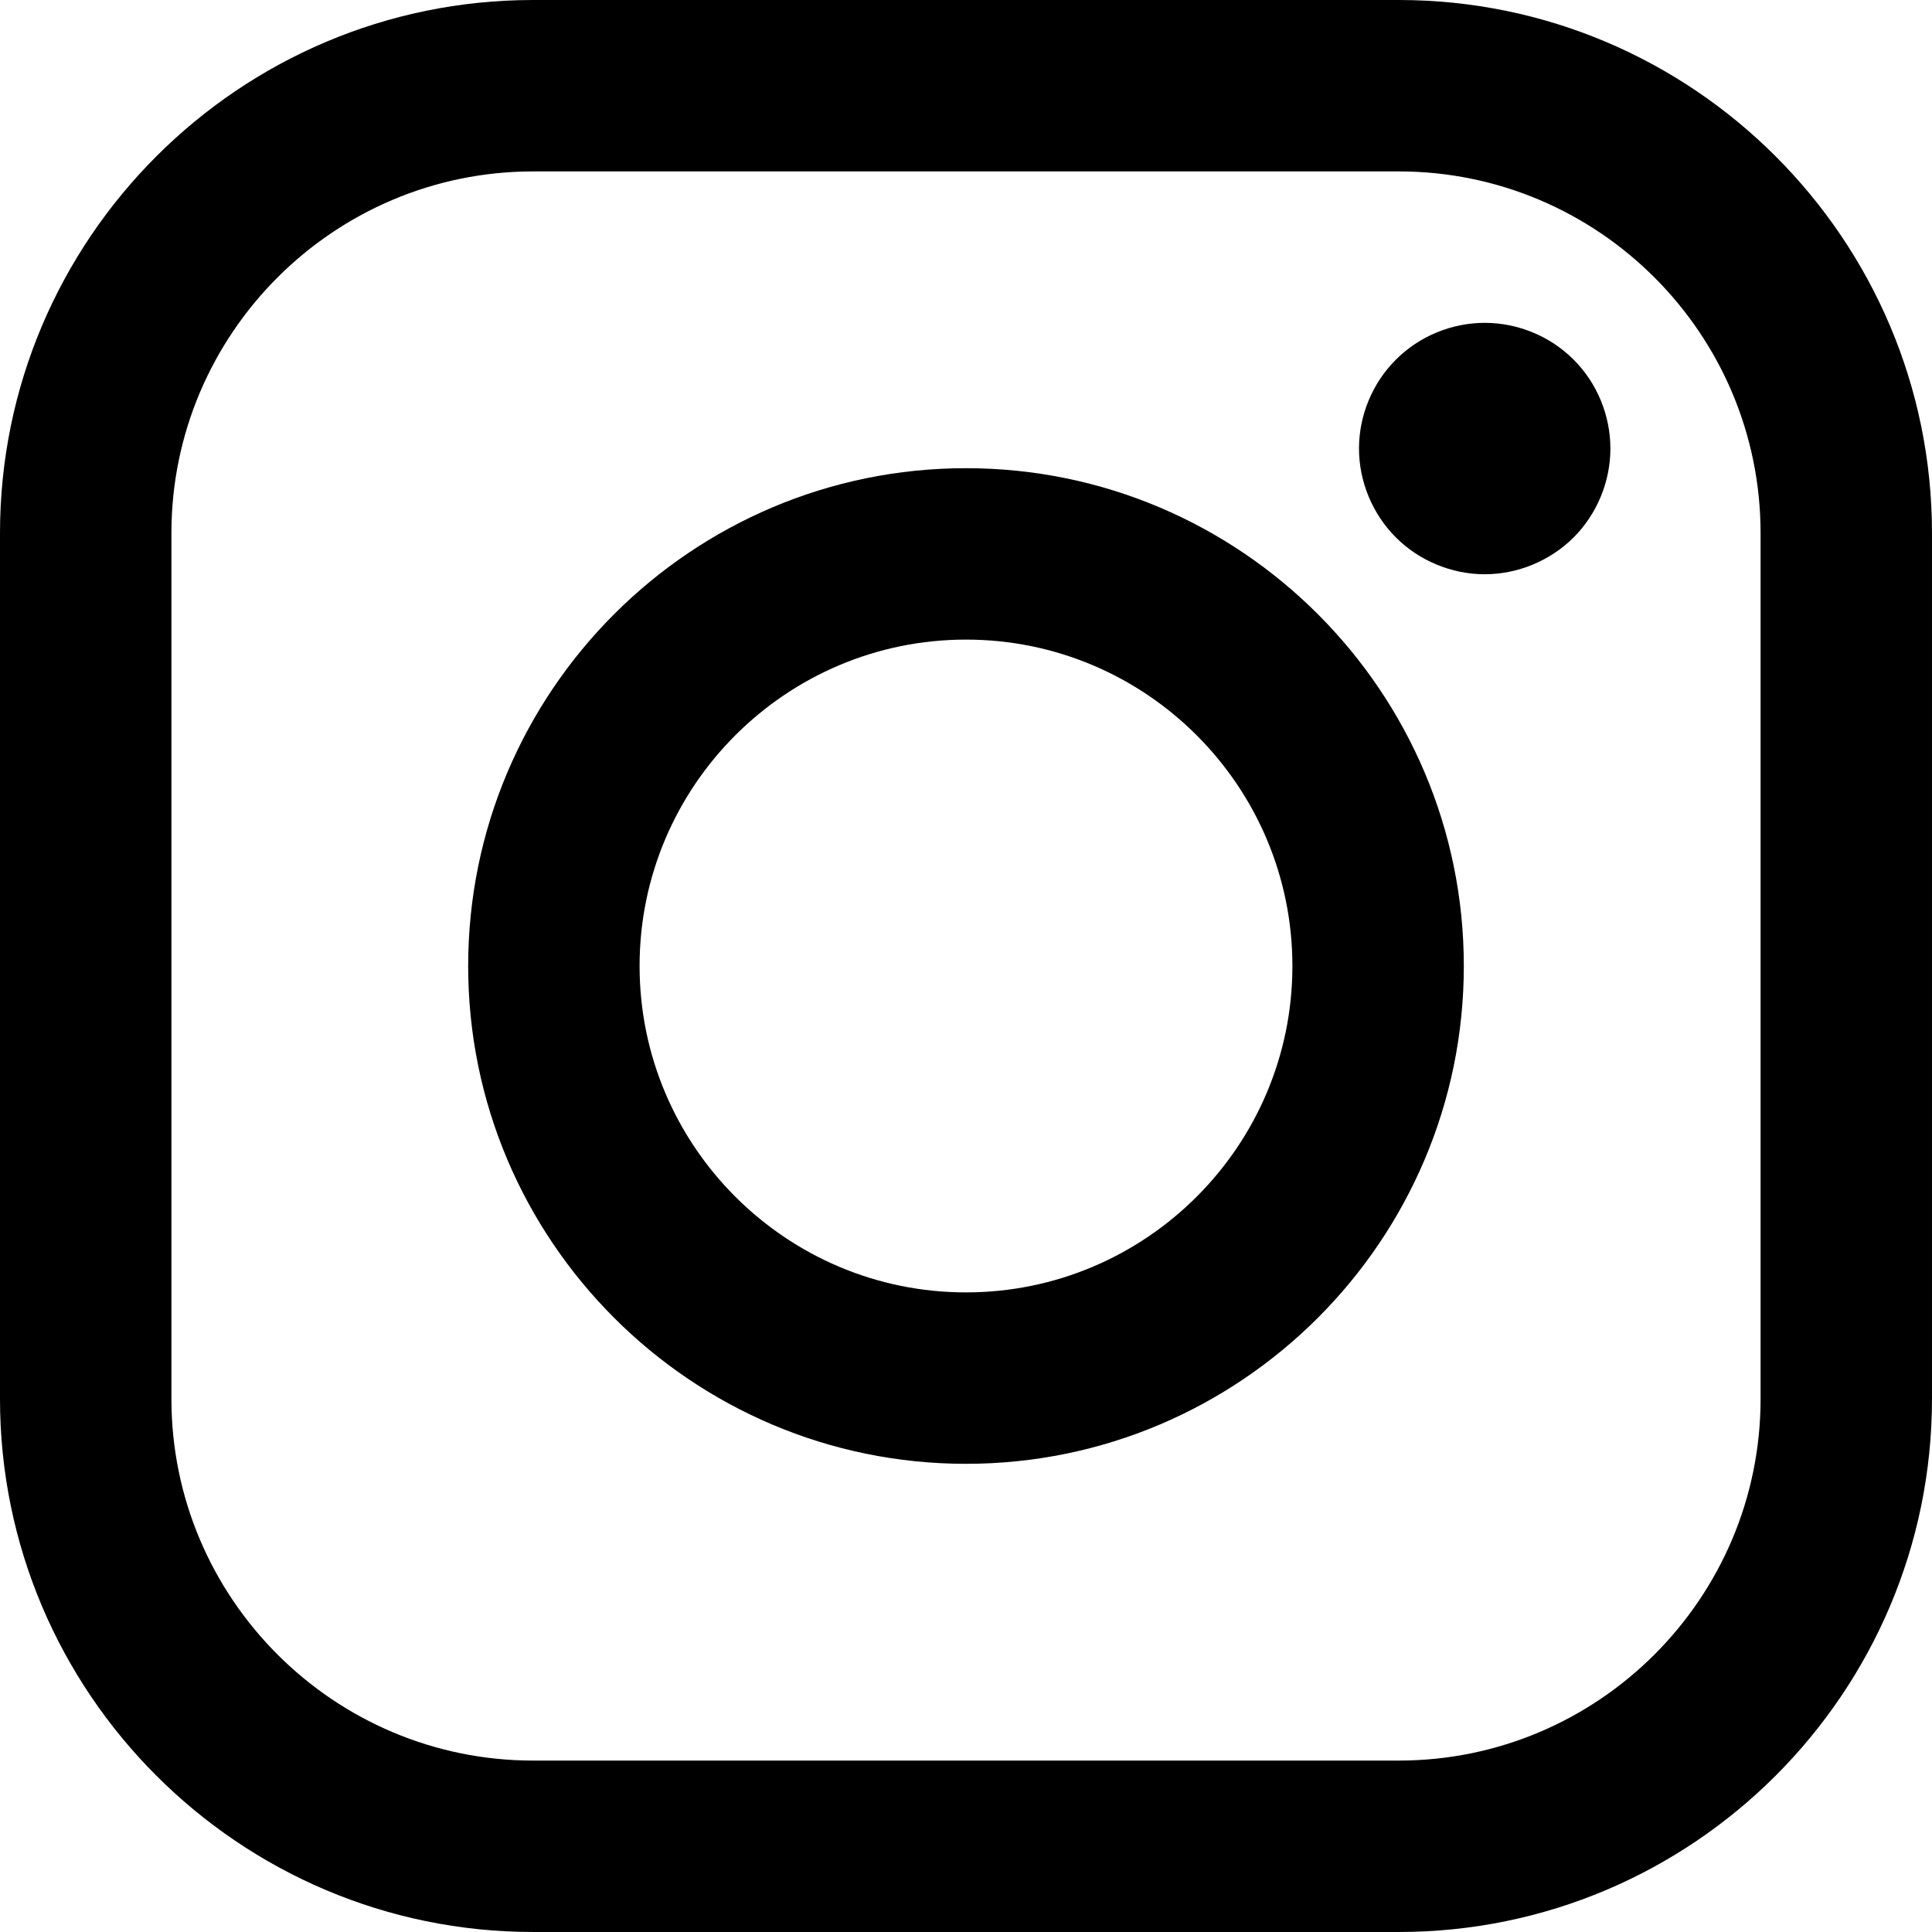
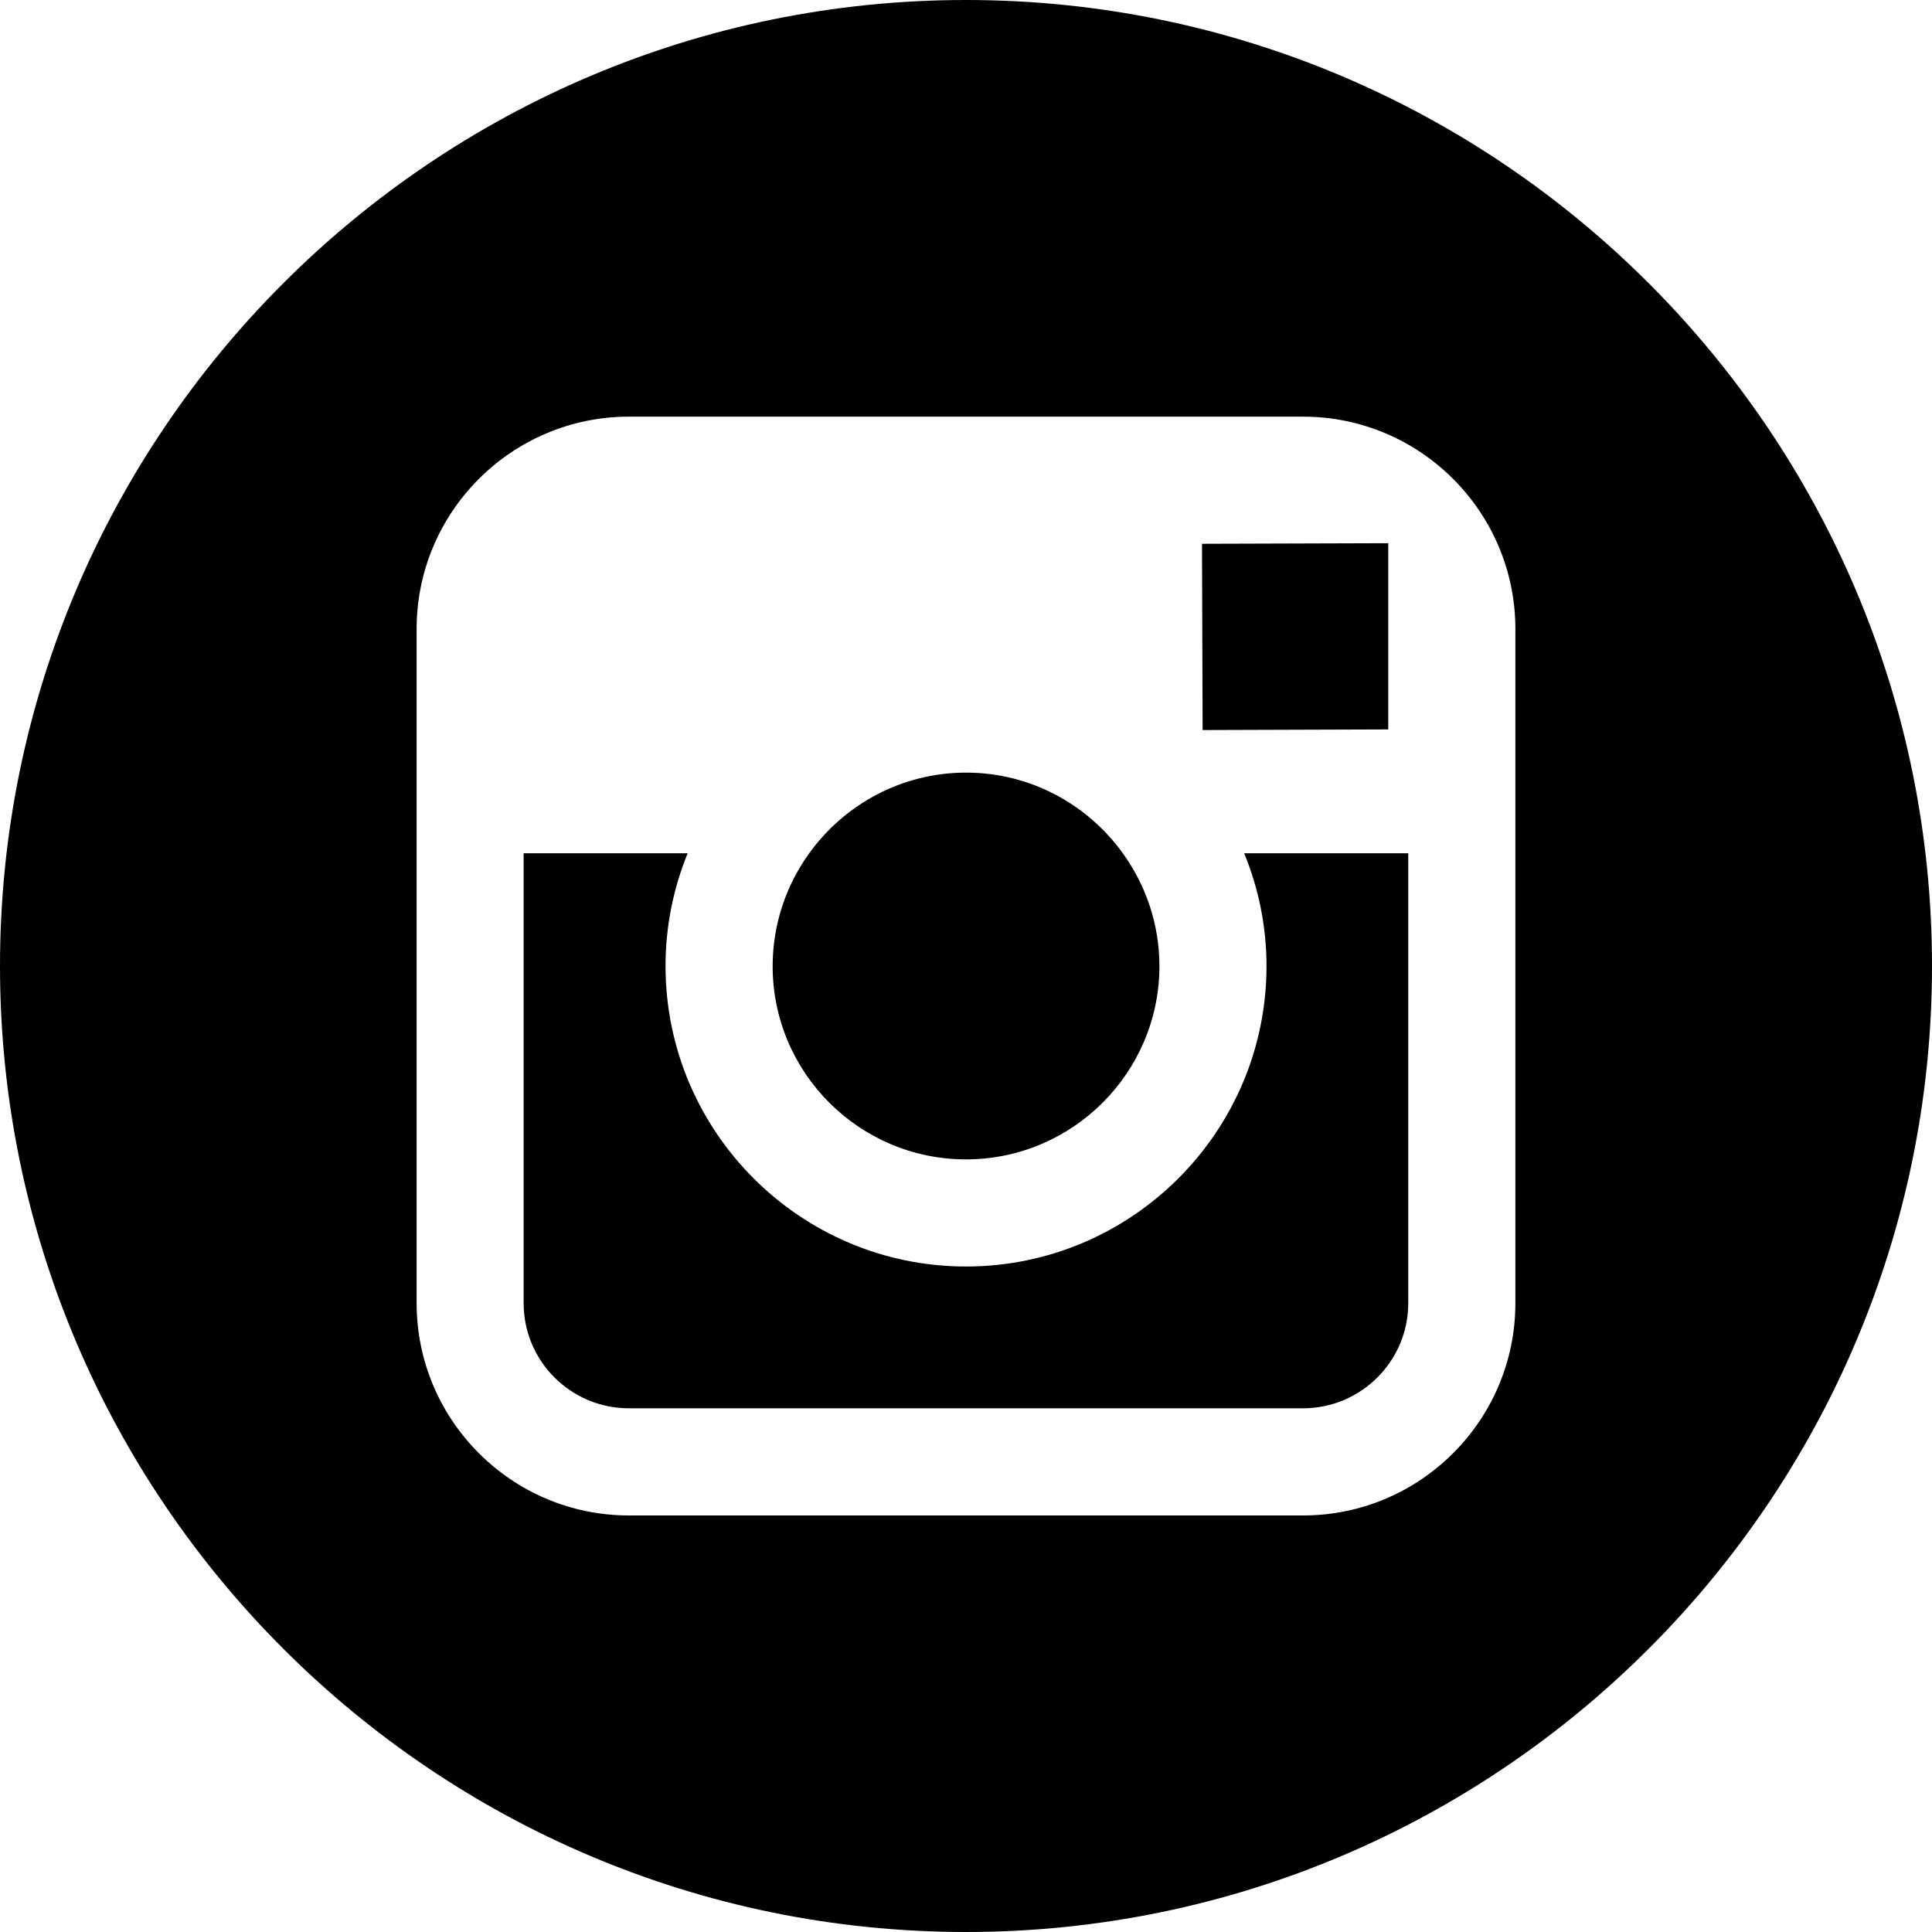
- <svg xmlns="http://www.w3.org/2000/svg" version="1.1" id="Layer_1" x="0px" y="0px" width="169.063px" height="169.063px" viewBox="0 0 169.063 169.063" style="enable-background:new 0 0 169.063 169.063;" xml:space="preserve">
+ <svg xmlns="http://www.w3.org/2000/svg" version="1.1" id="Capa_1" x="0px" y="0px" width="49.652px" height="49.652px" viewBox="0 0 49.652 49.652" style="enable-background:new 0 0 49.652 49.652;" xml:space="preserve">
  <g>
-     <path d="M122.406,0H46.654C20.929,0,0,20.93,0,46.655v75.752c0,25.726,20.929,46.655,46.654,46.655h75.752   c25.727,0,46.656-20.93,46.656-46.655V46.655C169.063,20.93,148.133,0,122.406,0z M154.063,122.407   c0,17.455-14.201,31.655-31.656,31.655H46.654C29.2,154.063,15,139.862,15,122.407V46.655C15,29.201,29.2,15,46.654,15h75.752   c17.455,0,31.656,14.201,31.656,31.655V122.407z" />
-     <path d="M84.531,40.97c-24.021,0-43.563,19.542-43.563,43.563c0,24.02,19.542,43.561,43.563,43.561s43.563-19.541,43.563-43.561   C128.094,60.512,108.552,40.97,84.531,40.97z M84.531,113.093c-15.749,0-28.563-12.812-28.563-28.561   c0-15.75,12.813-28.563,28.563-28.563s28.563,12.813,28.563,28.563C113.094,100.281,100.28,113.093,84.531,113.093z" />
-     <path d="M129.921,28.251c-2.89,0-5.729,1.17-7.77,3.22c-2.051,2.04-3.23,4.88-3.23,7.78c0,2.891,1.18,5.73,3.23,7.78   c2.04,2.04,4.88,3.22,7.77,3.22c2.9,0,5.73-1.18,7.78-3.22c2.05-2.05,3.22-4.89,3.22-7.78c0-2.9-1.17-5.74-3.22-7.78   C135.661,29.421,132.821,28.251,129.921,28.251z" />
+     <g>
+       <g>
+         <path d="M24.825,29.796c2.739,0,4.972-2.229,4.972-4.97c0-1.082-0.354-2.081-0.94-2.897c-0.903-1.252-2.371-2.073-4.029-2.073     c-1.659,0-3.126,0.82-4.031,2.072c-0.588,0.816-0.939,1.815-0.94,2.897C19.854,27.566,22.085,29.796,24.825,29.796z" />
+         <polygon points="35.678,18.746 35.678,14.58 35.678,13.96 35.055,13.962 30.891,13.975 30.907,18.762    " />
+         <path d="M24.826,0C11.137,0,0,11.137,0,24.826c0,13.688,11.137,24.826,24.826,24.826c13.688,0,24.826-11.138,24.826-24.826     C49.652,11.137,38.516,0,24.826,0z M38.945,21.929v11.56c0,3.011-2.448,5.458-5.457,5.458H16.164     c-3.01,0-5.457-2.447-5.457-5.458v-11.56v-5.764c0-3.01,2.447-5.457,5.457-5.457h17.323c3.01,0,5.458,2.447,5.458,5.457V21.929z" />
+         <path d="M32.549,24.826c0,4.257-3.464,7.723-7.723,7.723c-4.259,0-7.722-3.466-7.722-7.723c0-1.024,0.204-2.003,0.568-2.897     h-4.215v11.56c0,1.494,1.213,2.704,2.706,2.704h17.323c1.491,0,2.706-1.21,2.706-2.704v-11.56h-4.217     C32.342,22.823,32.549,23.802,32.549,24.826z" />
+       </g>
+     </g>
  </g>
  <g>
</g>
  <g>
</g>
  <g>
</g>
  <g>
</g>
  <g>
</g>
  <g>
</g>
  <g>
</g>
  <g>
</g>
  <g>
</g>
  <g>
</g>
  <g>
</g>
  <g>
</g>
  <g>
</g>
  <g>
</g>
  <g>
</g>
</svg>
